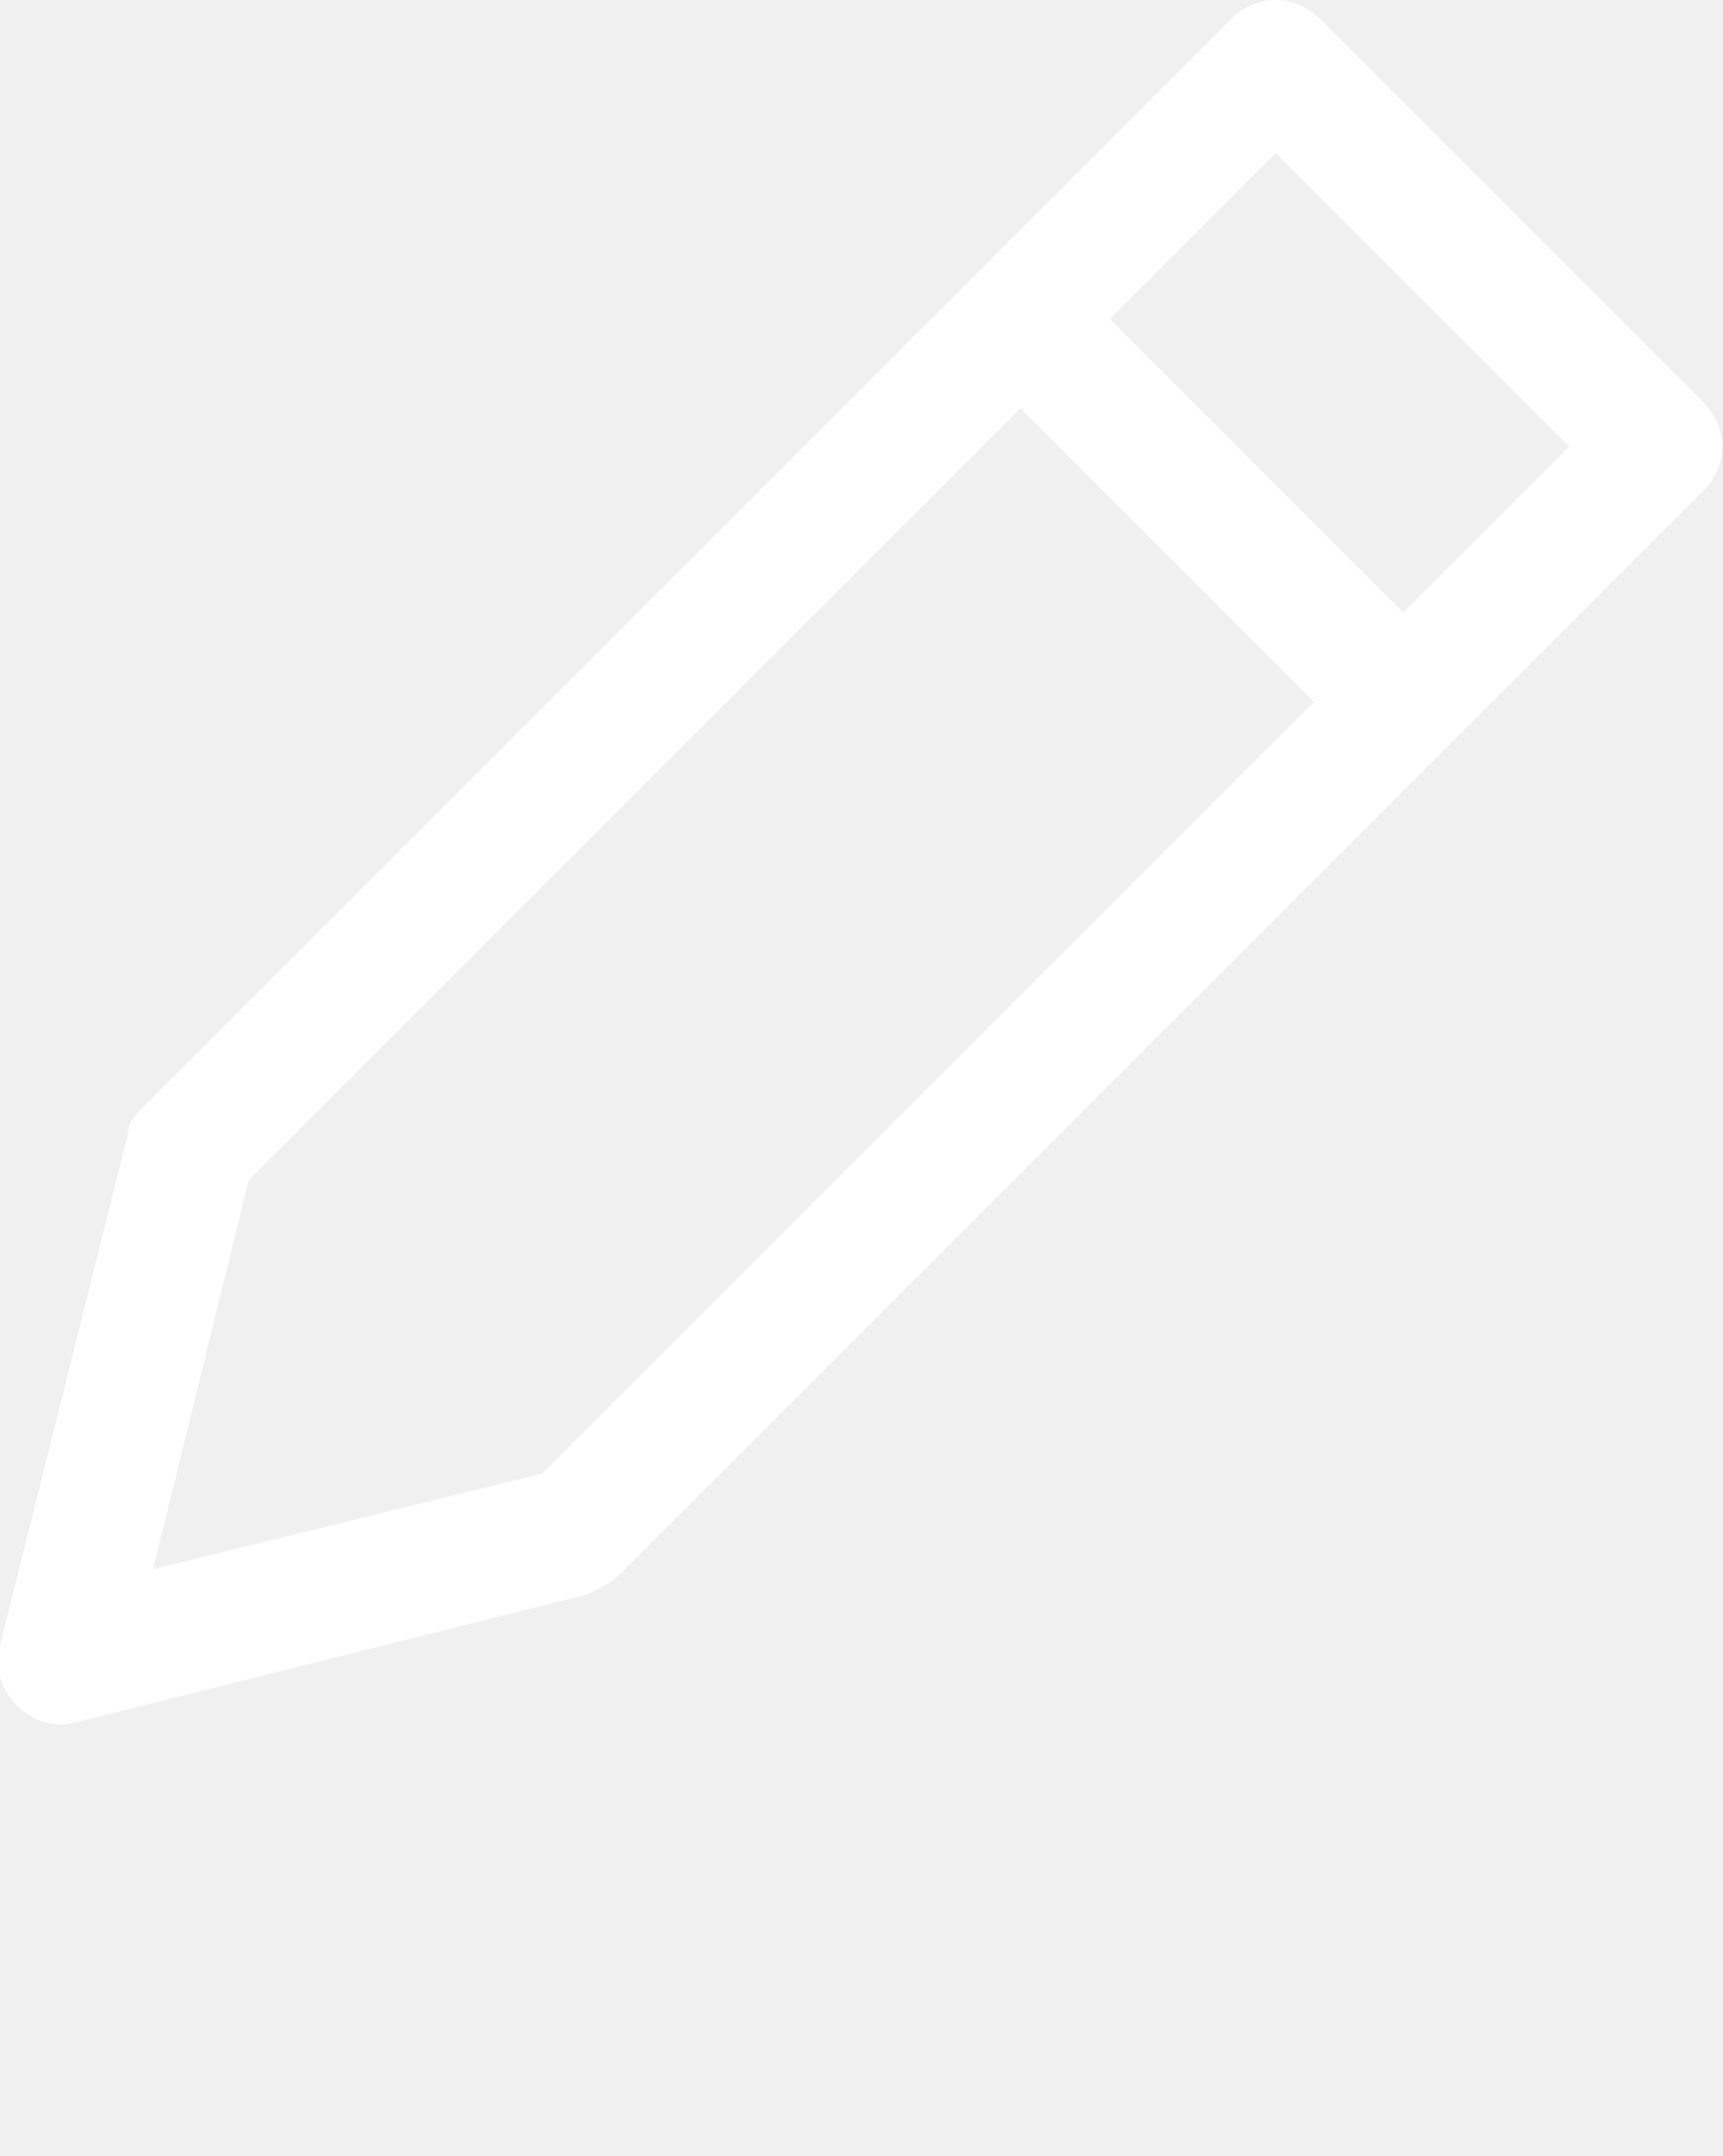
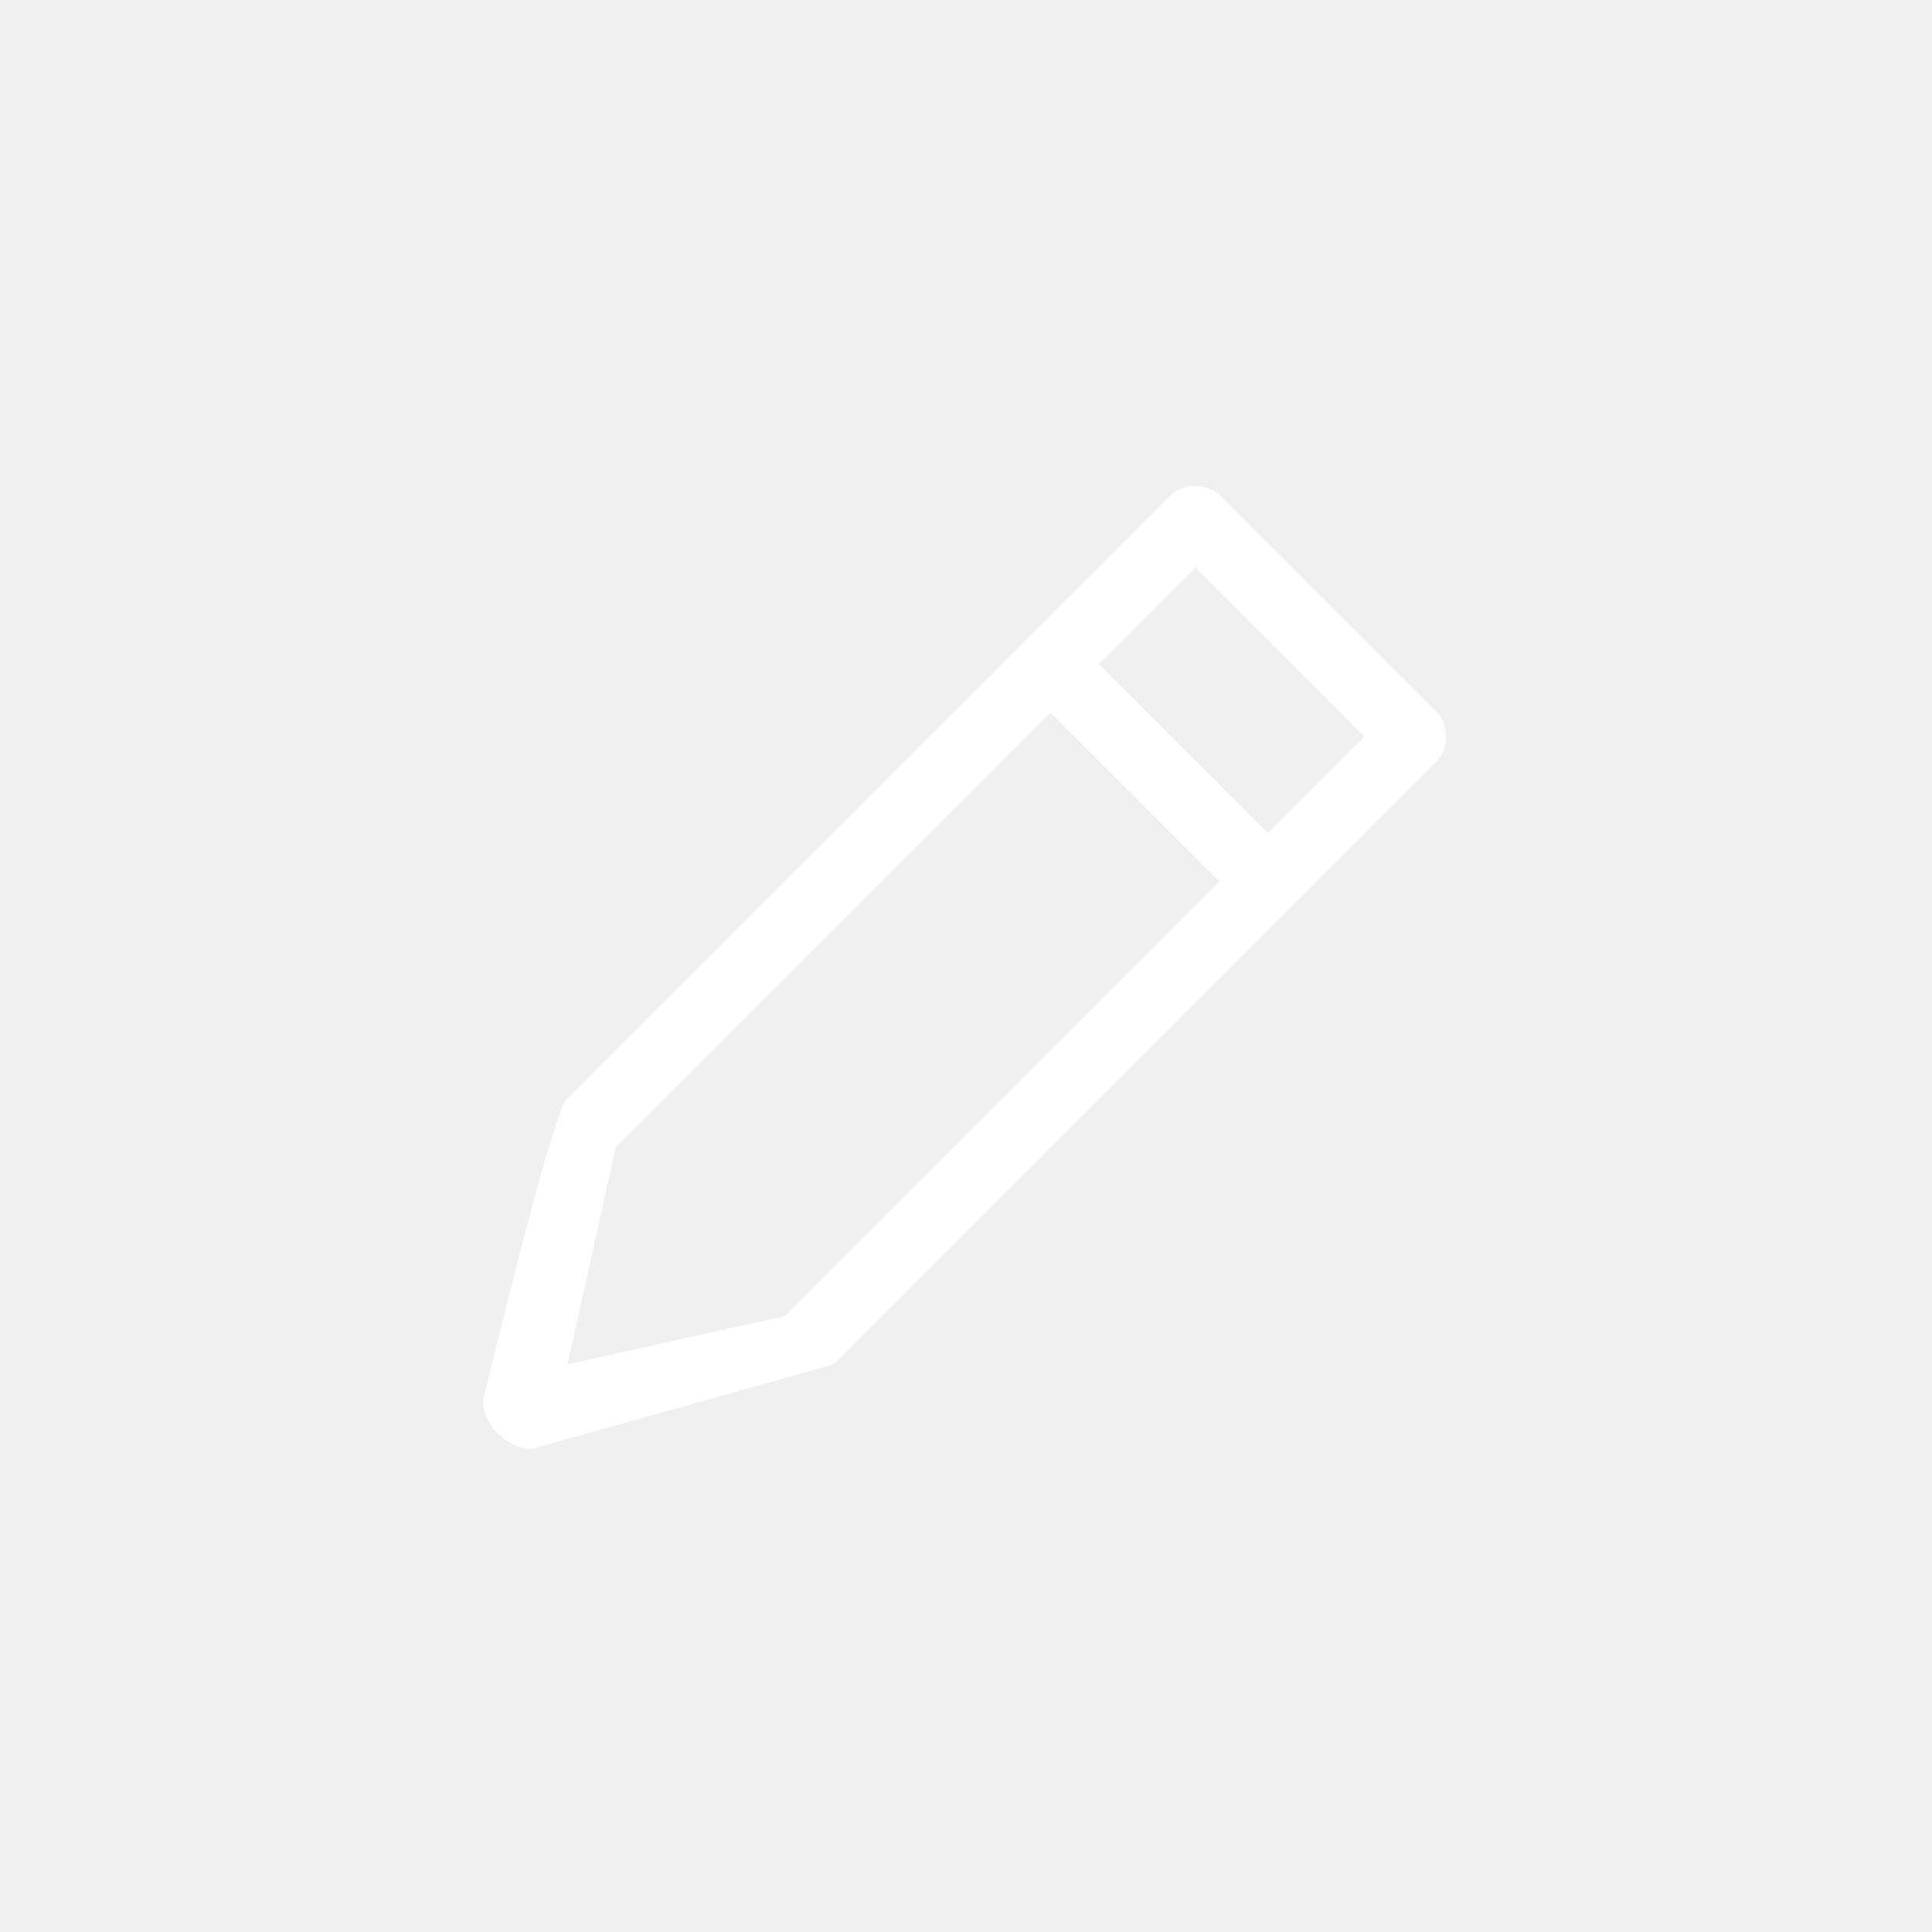
- <svg xmlns="http://www.w3.org/2000/svg" version="1.1" id="Layer_1" x="0px" y="0px" viewBox="0 0 27 33.8" style="enable-background:new 0 0 27 33.8;" xml:space="preserve">
+ <svg xmlns="http://www.w3.org/2000/svg" version="1.1" id="Layer_1" x="0px" y="0px" viewBox="0 0 16 16" style="enable-background:new 0 0 16 16;" xml:space="preserve">
  <style type="text/css">
- 	.st0{fill:#FFFFFF;}
+ 	.st0{fill:none;stroke:#FFFFFF;stroke-width:2;stroke-linecap:round;stroke-linejoin:round;}
+ 	.st1{fill:#FFFFFF;}
</style>
+   <path class="st0" d="M14.5,8" />
+   <path class="st1" d="M14.5,8" />
  <g>
    <g transform="translate(-2, -2)">
      <g>
-         <path class="st0" d="M21.3,2.3c0.4-0.4,1-0.4,1.4,0l0,0l6,6c0.4,0.4,0.4,1,0,1.4l0,0l-17,17c-0.1,0.1-0.3,0.2-0.5,0.3l0,0l-8,2     c-0.7,0.2-1.4-0.5-1.2-1.2l0,0l2-8c0-0.2,0.1-0.3,0.3-0.5l0,0L21.3,2.3z M18,8.4L5.9,20.5l-1.5,6.1l6.1-1.5L22.6,13L18,8.4z      M22,4.4L19.4,7l4.6,4.6L26.6,9L22,4.4z" />
+         <path class="st1" d="M11.7,6.1C11.8,6,12,6,12.1,6.1l0,0l1.8,1.8C14,8,14,8.2,13.9,8.3l0,0l-5,5L6.4,14C6.2,14,6,13.8,6,13.6l0,0     c0,0,0.6-2.5,0.7-2.5l0,0L11.7,6.1z M10.7,7.9l-3.6,3.6l-0.4,1.8l1.8-0.4l3.6-3.6L10.7,7.9z M11.9,6.7l-0.8,0.8l1.4,1.4l0.8-0.8     L11.9,6.7z" />
      </g>
+       <path class="st1" d="M6.6,11.2" />
    </g>
  </g>
</svg>
